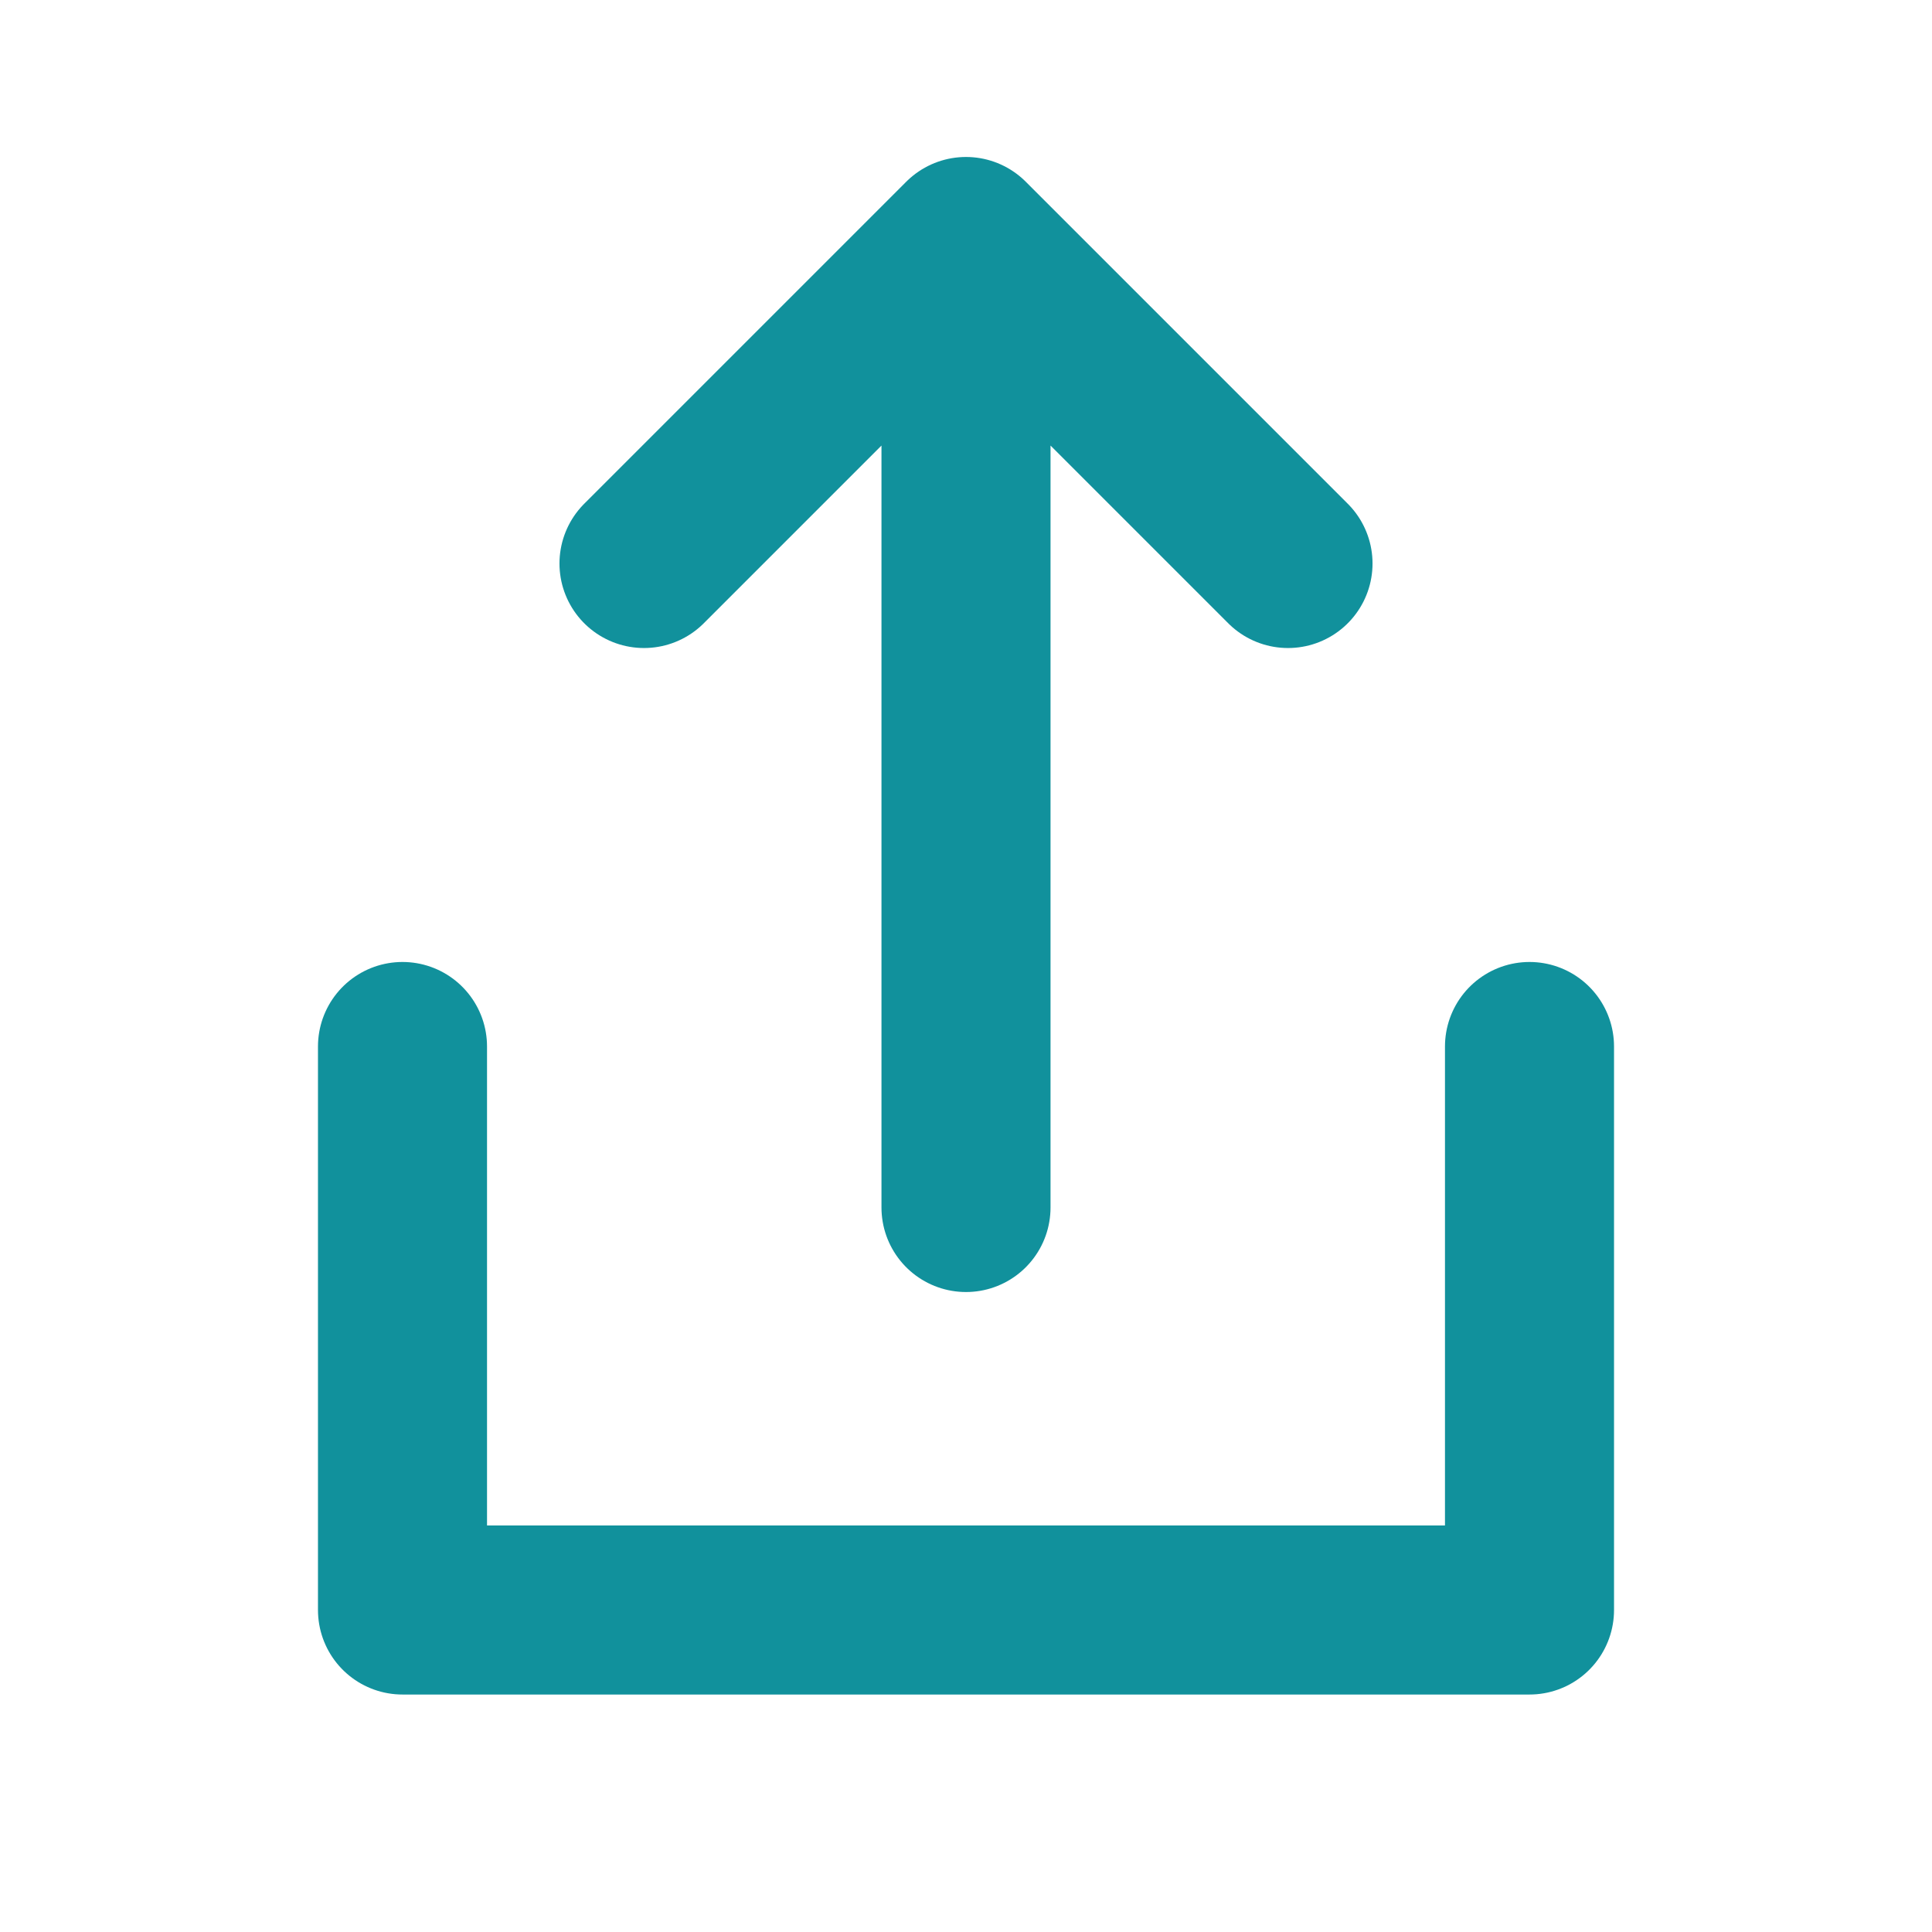
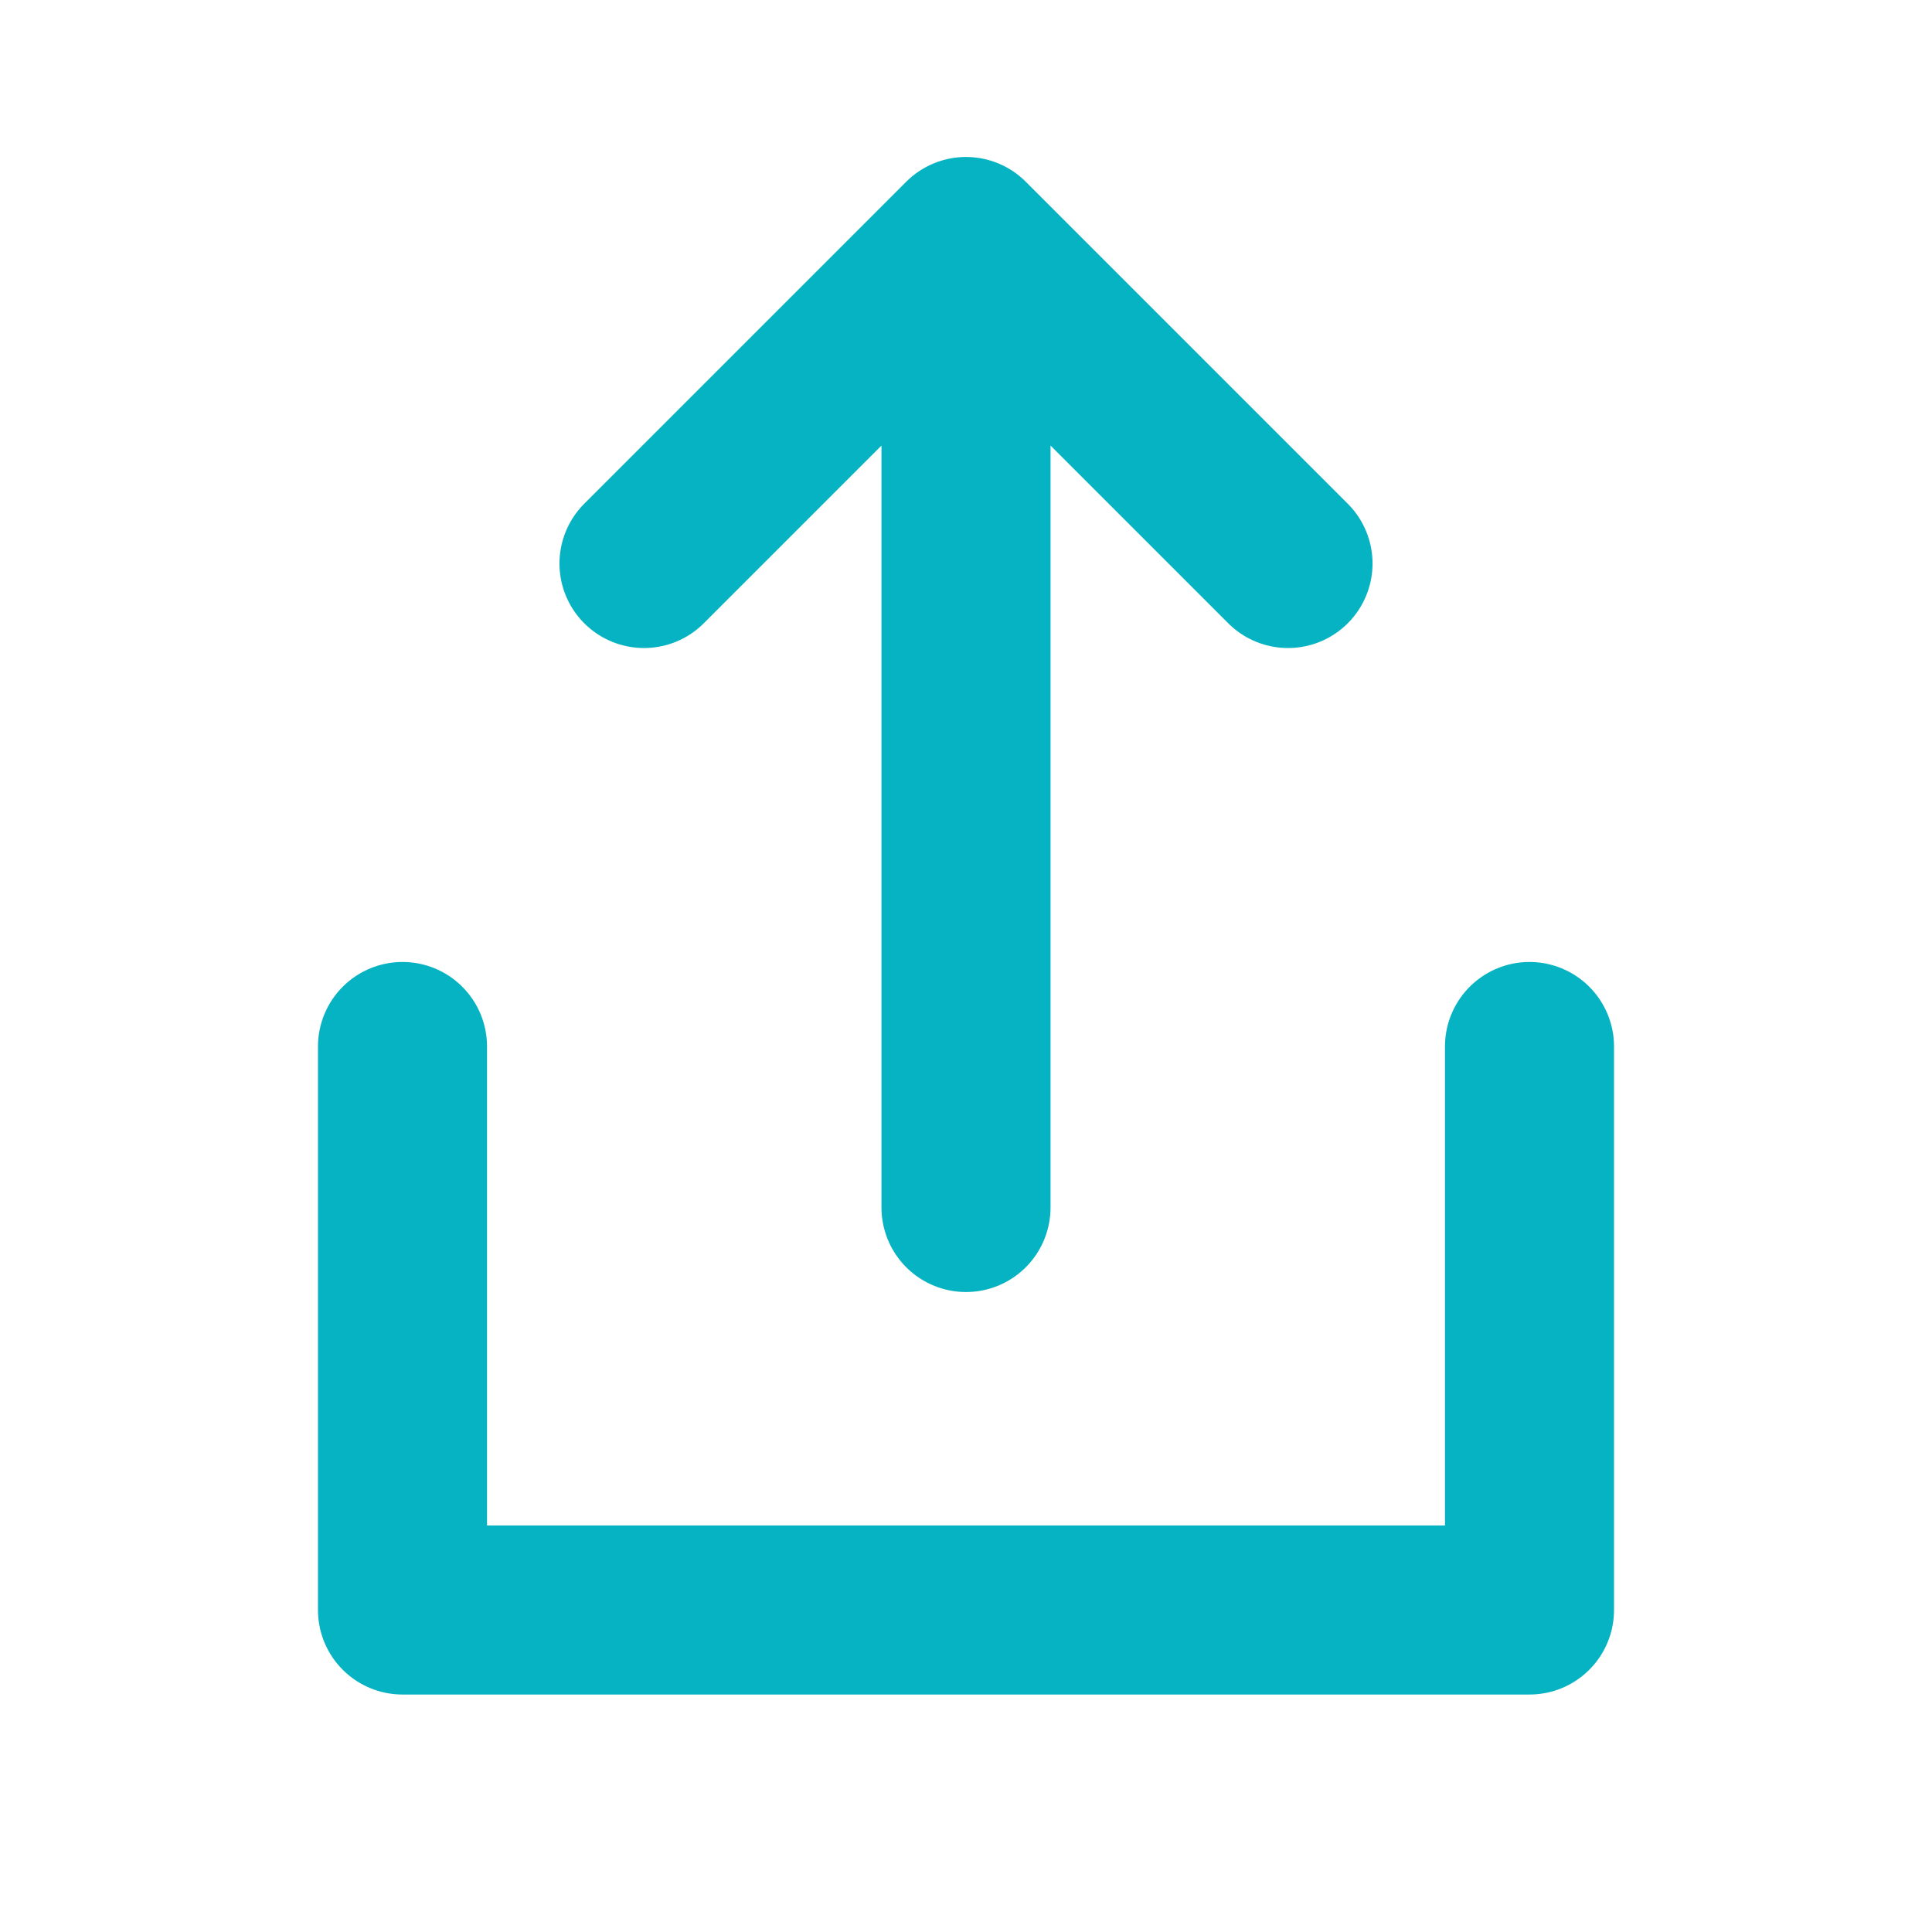
- <svg xmlns="http://www.w3.org/2000/svg" width="24" height="24" viewBox="0 0 24 24" fill="none" stroke="#11919c" stroke-width="2.1" stroke-linecap="round" stroke-linejoin="round">
+ <svg xmlns="http://www.w3.org/2000/svg" width="24" height="24" viewBox="0 0 24 24" fill="none" stroke="#05b3c2" stroke-width="2.1" stroke-linecap="round" stroke-linejoin="round">
  <path d="M12 15V3m-4 4 4-4 4 4M5 13v7h14v-7" />
</svg>
